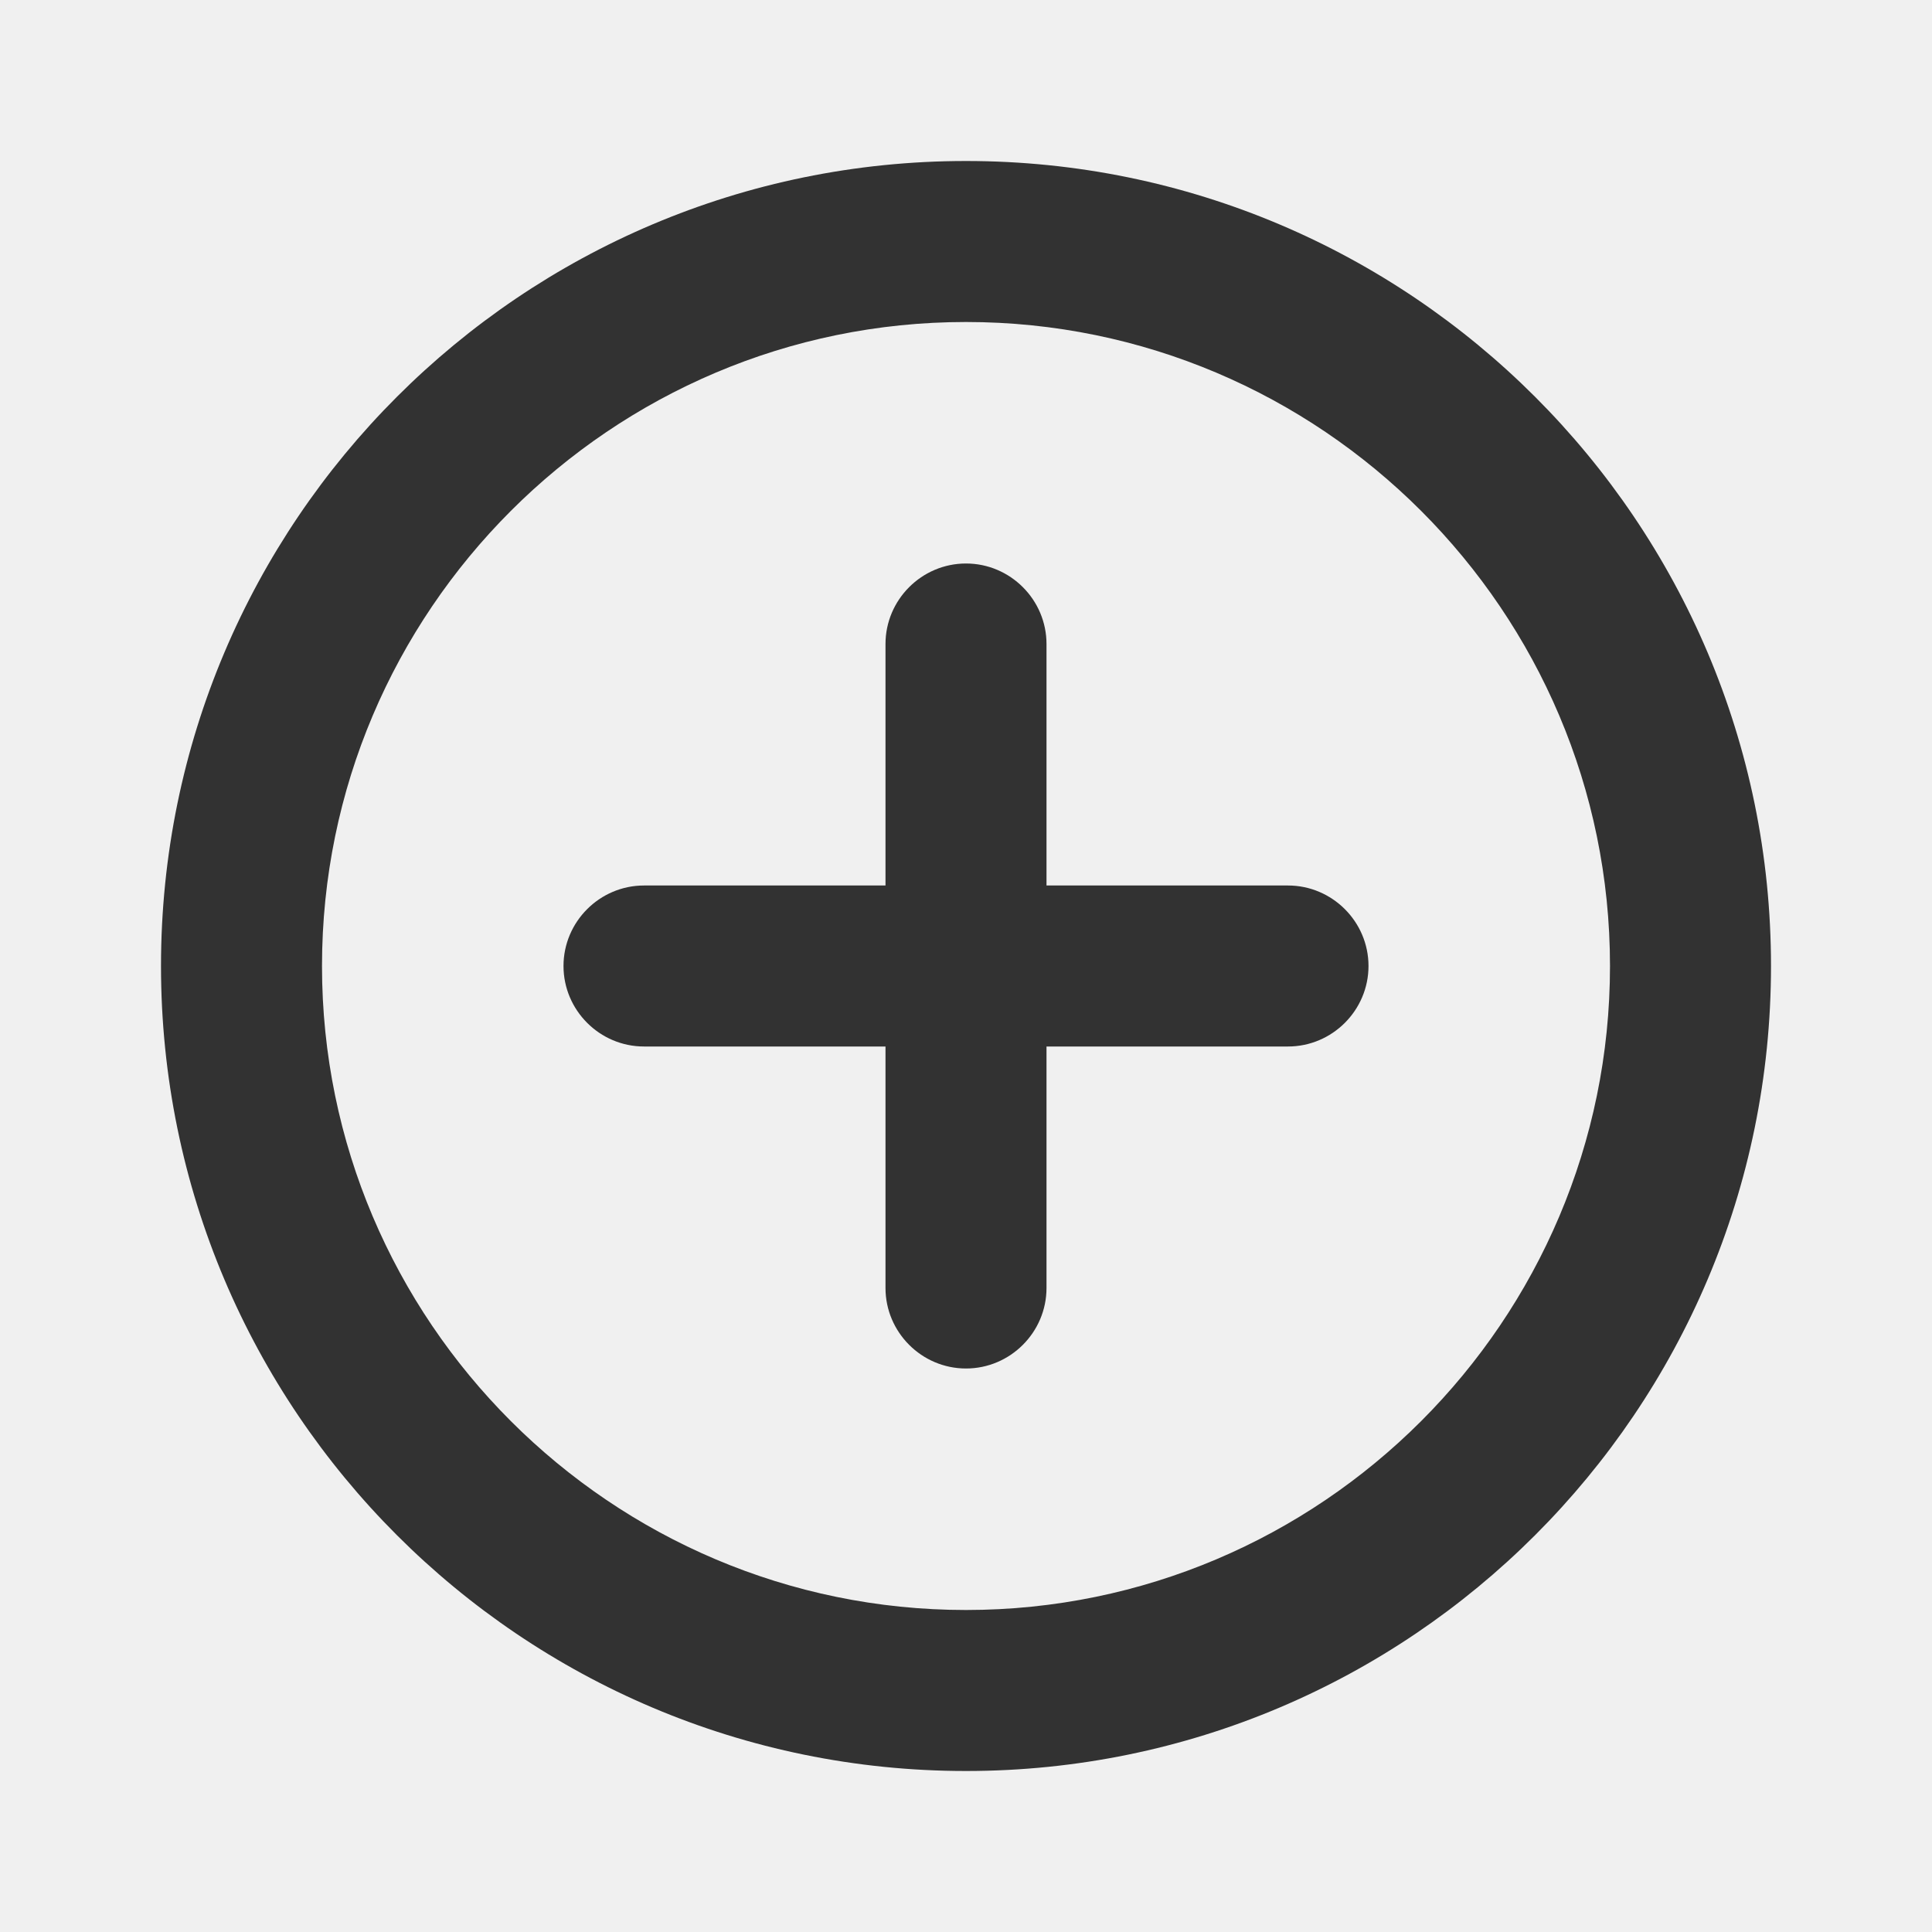
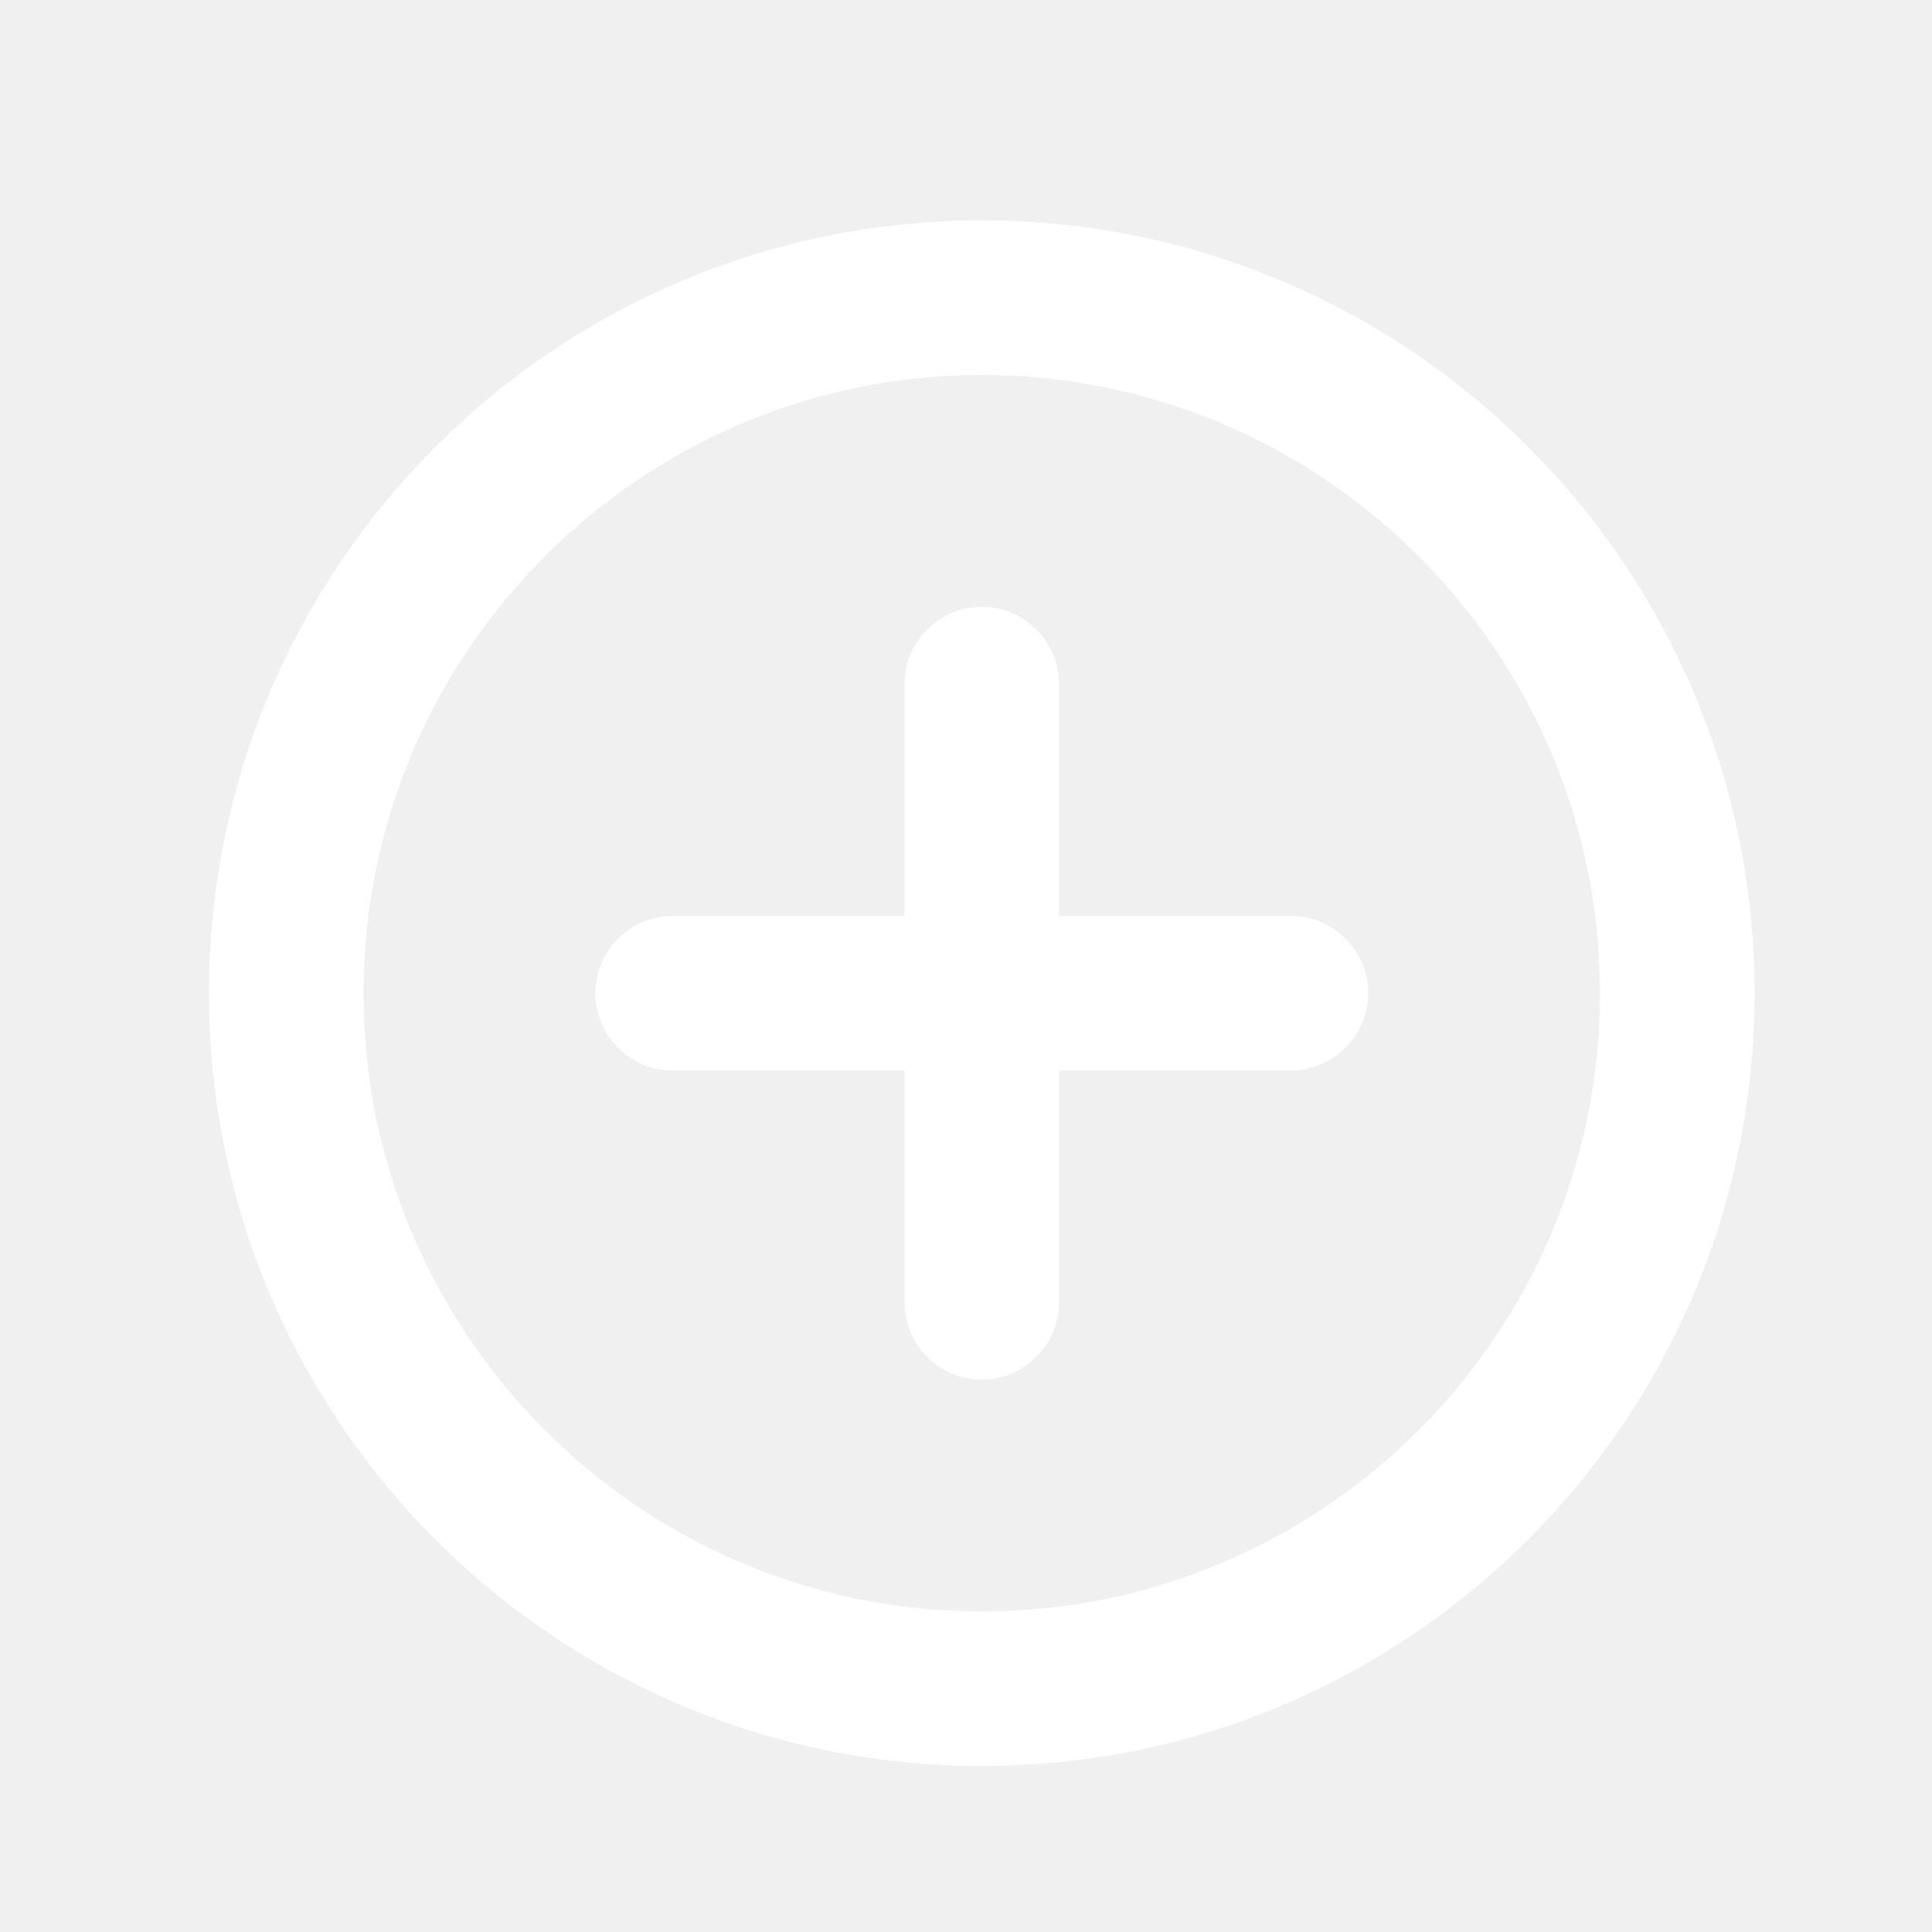
- <svg xmlns="http://www.w3.org/2000/svg" width="24" height="24" viewBox="0 0 24 24" fill="none">
-   <path d="M12 7C11.45 7 11 7.45 11 8V11H8C7.45 11 7 11.45 7 12C7 12.55 7.45 13 8 13H11V16C11 16.55 11.45 17 12 17C12.55 17 13 16.55 13 16V13H16C16.55 13 17 12.55 17 12C17 11.45 16.55 11 16 11H13V8C13 7.45 12.55 7 12 7ZM12 2C6.48 2 2 6.48 2 12C2 17.52 6.48 22 12 22C17.52 22 22 17.52 22 12C22 6.48 17.52 2 12 2ZM12 20C7.59 20 4 16.41 4 12C4 7.59 7.59 4 12 4C16.41 4 20 7.59 20 12C20 16.41 16.41 20 12 20Z" fill="#323232" />
+ <svg xmlns="http://www.w3.org/2000/svg" width="25" height="25" viewBox="0 0 25 25" fill="none">
+   <path d="M12.704 7.852C12.154 7.852 11.704 8.302 11.704 8.852V11.852H8.704C8.154 11.852 7.704 12.302 7.704 12.852C7.704 13.402 8.154 13.852 8.704 13.852H11.704V16.852C11.704 17.402 12.154 17.852 12.704 17.852C13.254 17.852 13.704 17.402 13.704 16.852V13.852H16.704C17.254 13.852 17.704 13.402 17.704 12.852C17.704 12.302 17.254 11.852 16.704 11.852H13.704V8.852C13.704 8.302 13.254 7.852 12.704 7.852ZM12.704 2.852C7.184 2.852 2.704 7.332 2.704 12.852C2.704 18.372 7.184 22.852 12.704 22.852C18.224 22.852 22.704 18.372 22.704 12.852C22.704 7.332 18.224 2.852 12.704 2.852ZM12.704 20.852C8.294 20.852 4.704 17.262 4.704 12.852C4.704 8.442 8.294 4.852 12.704 4.852C17.114 4.852 20.704 8.442 20.704 12.852C20.704 17.262 17.114 20.852 12.704 20.852Z" fill="white" />
</svg>
